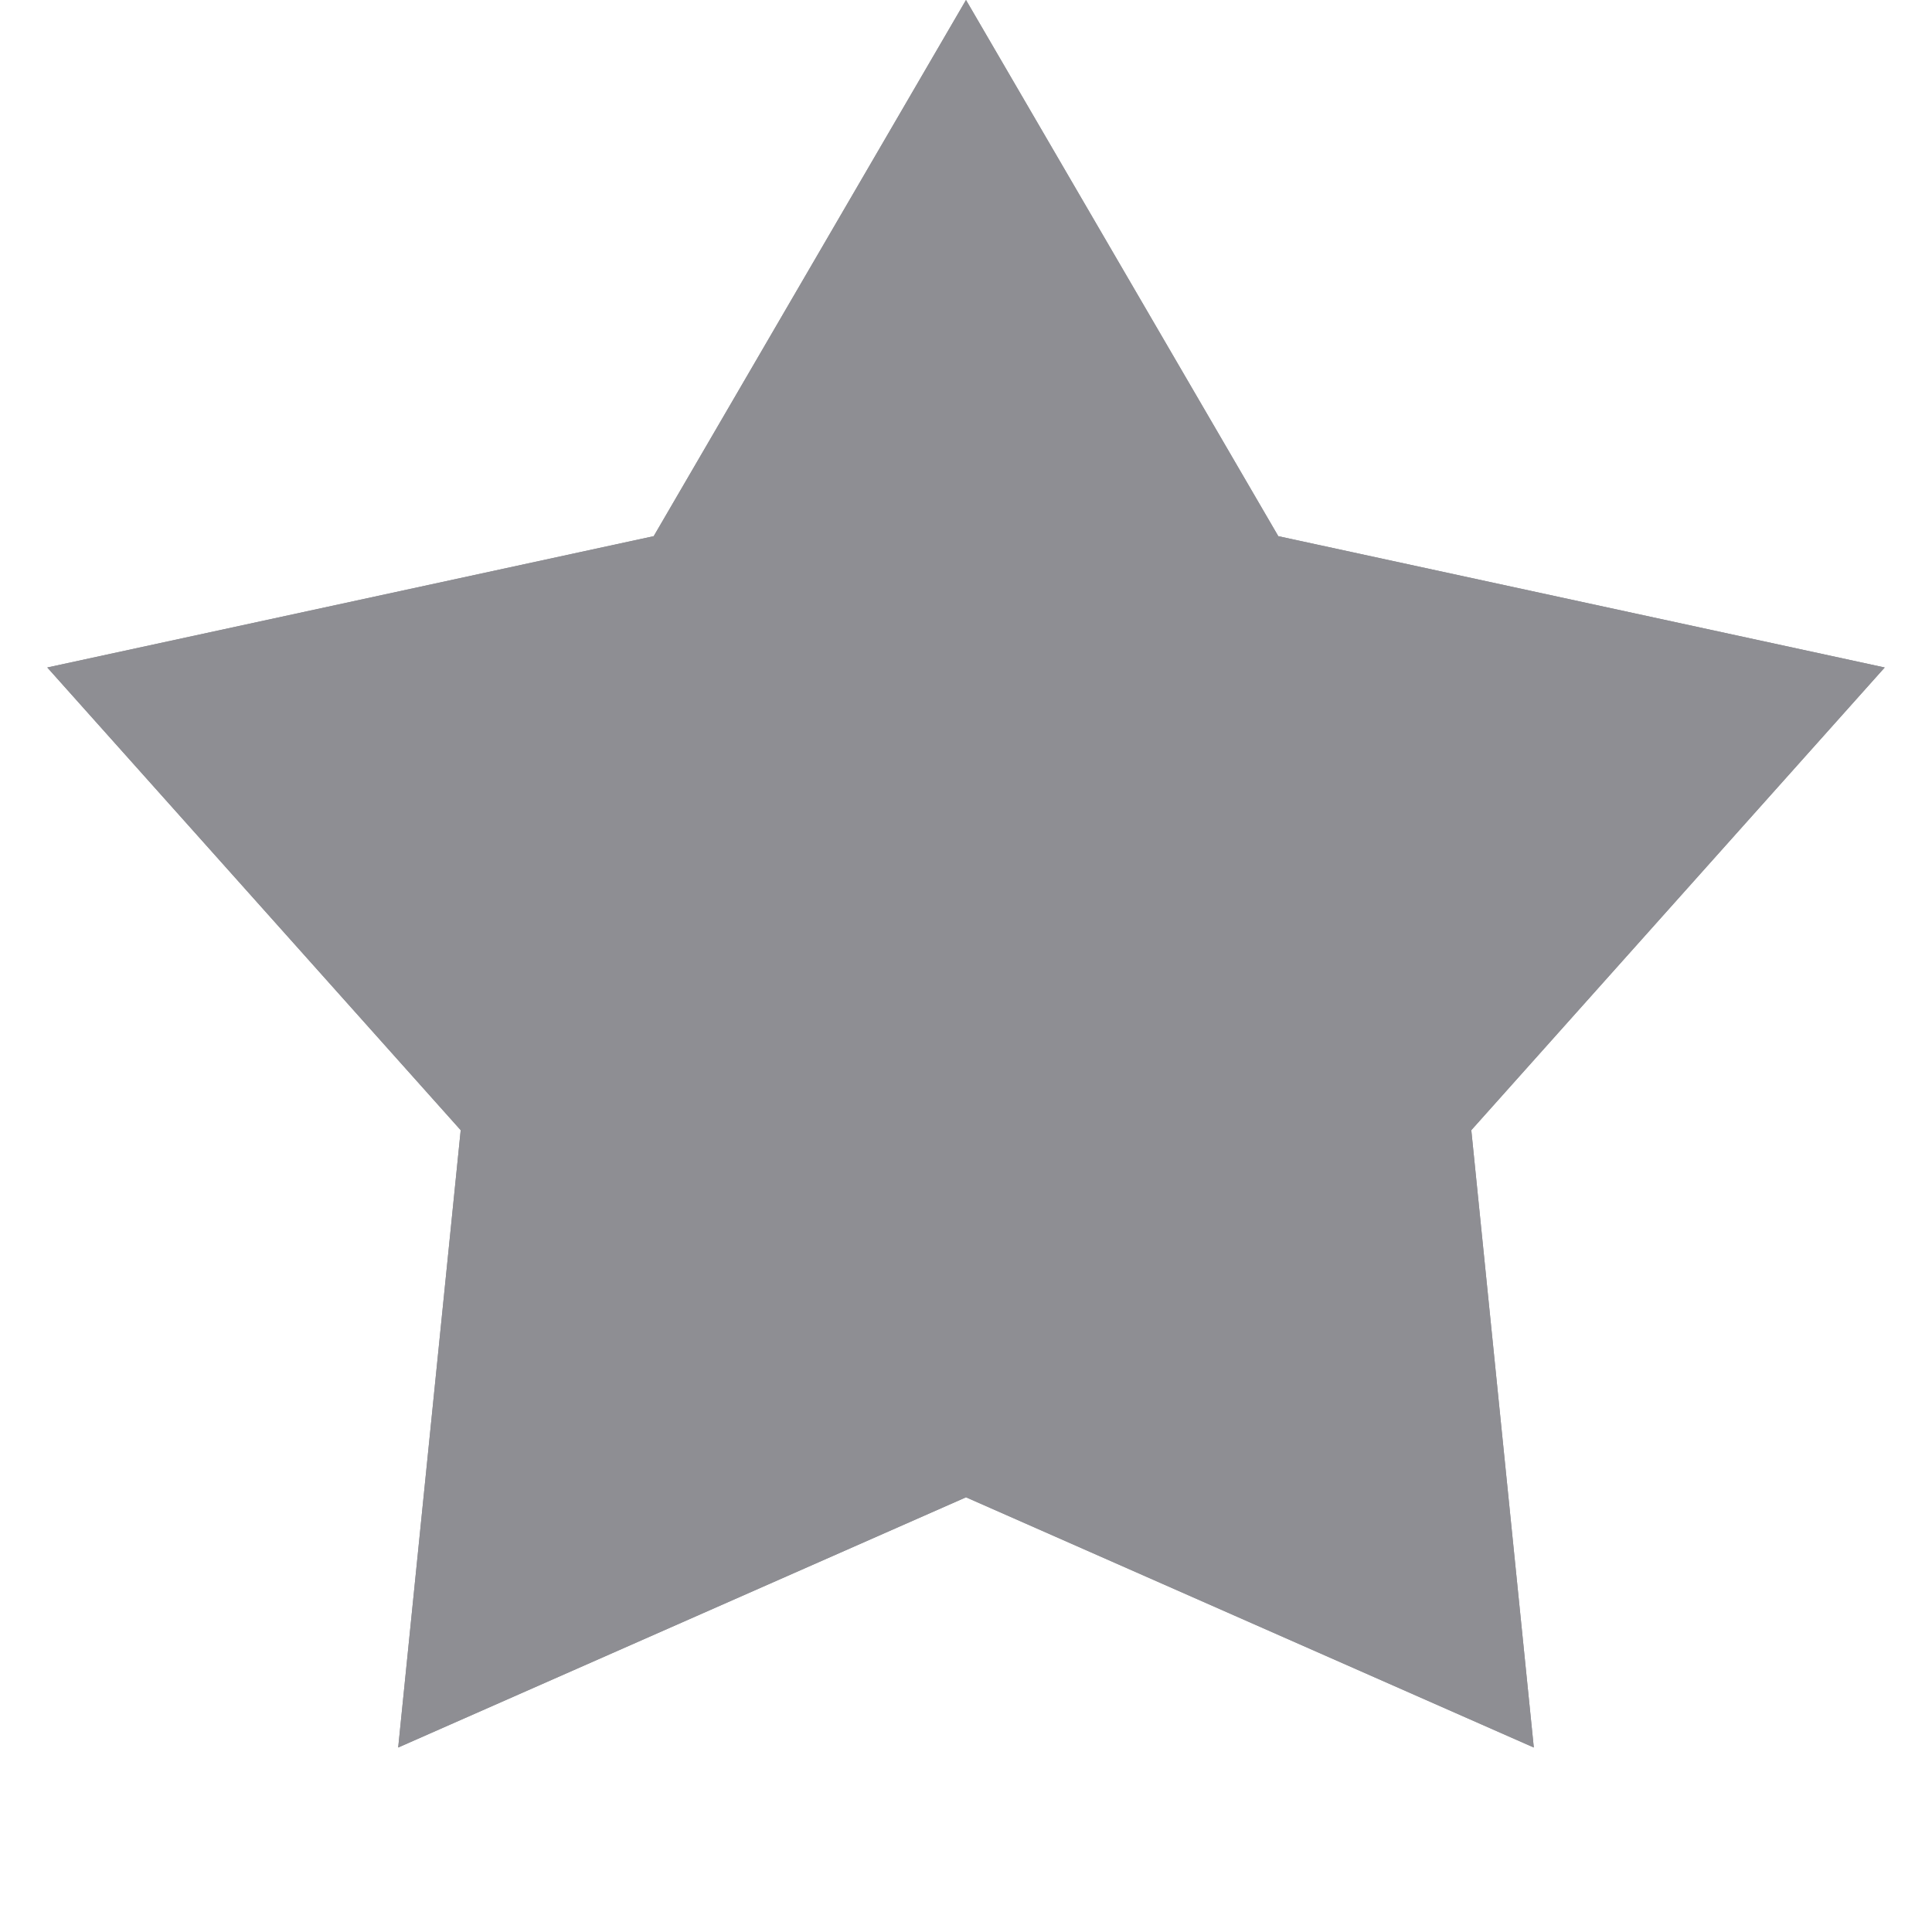
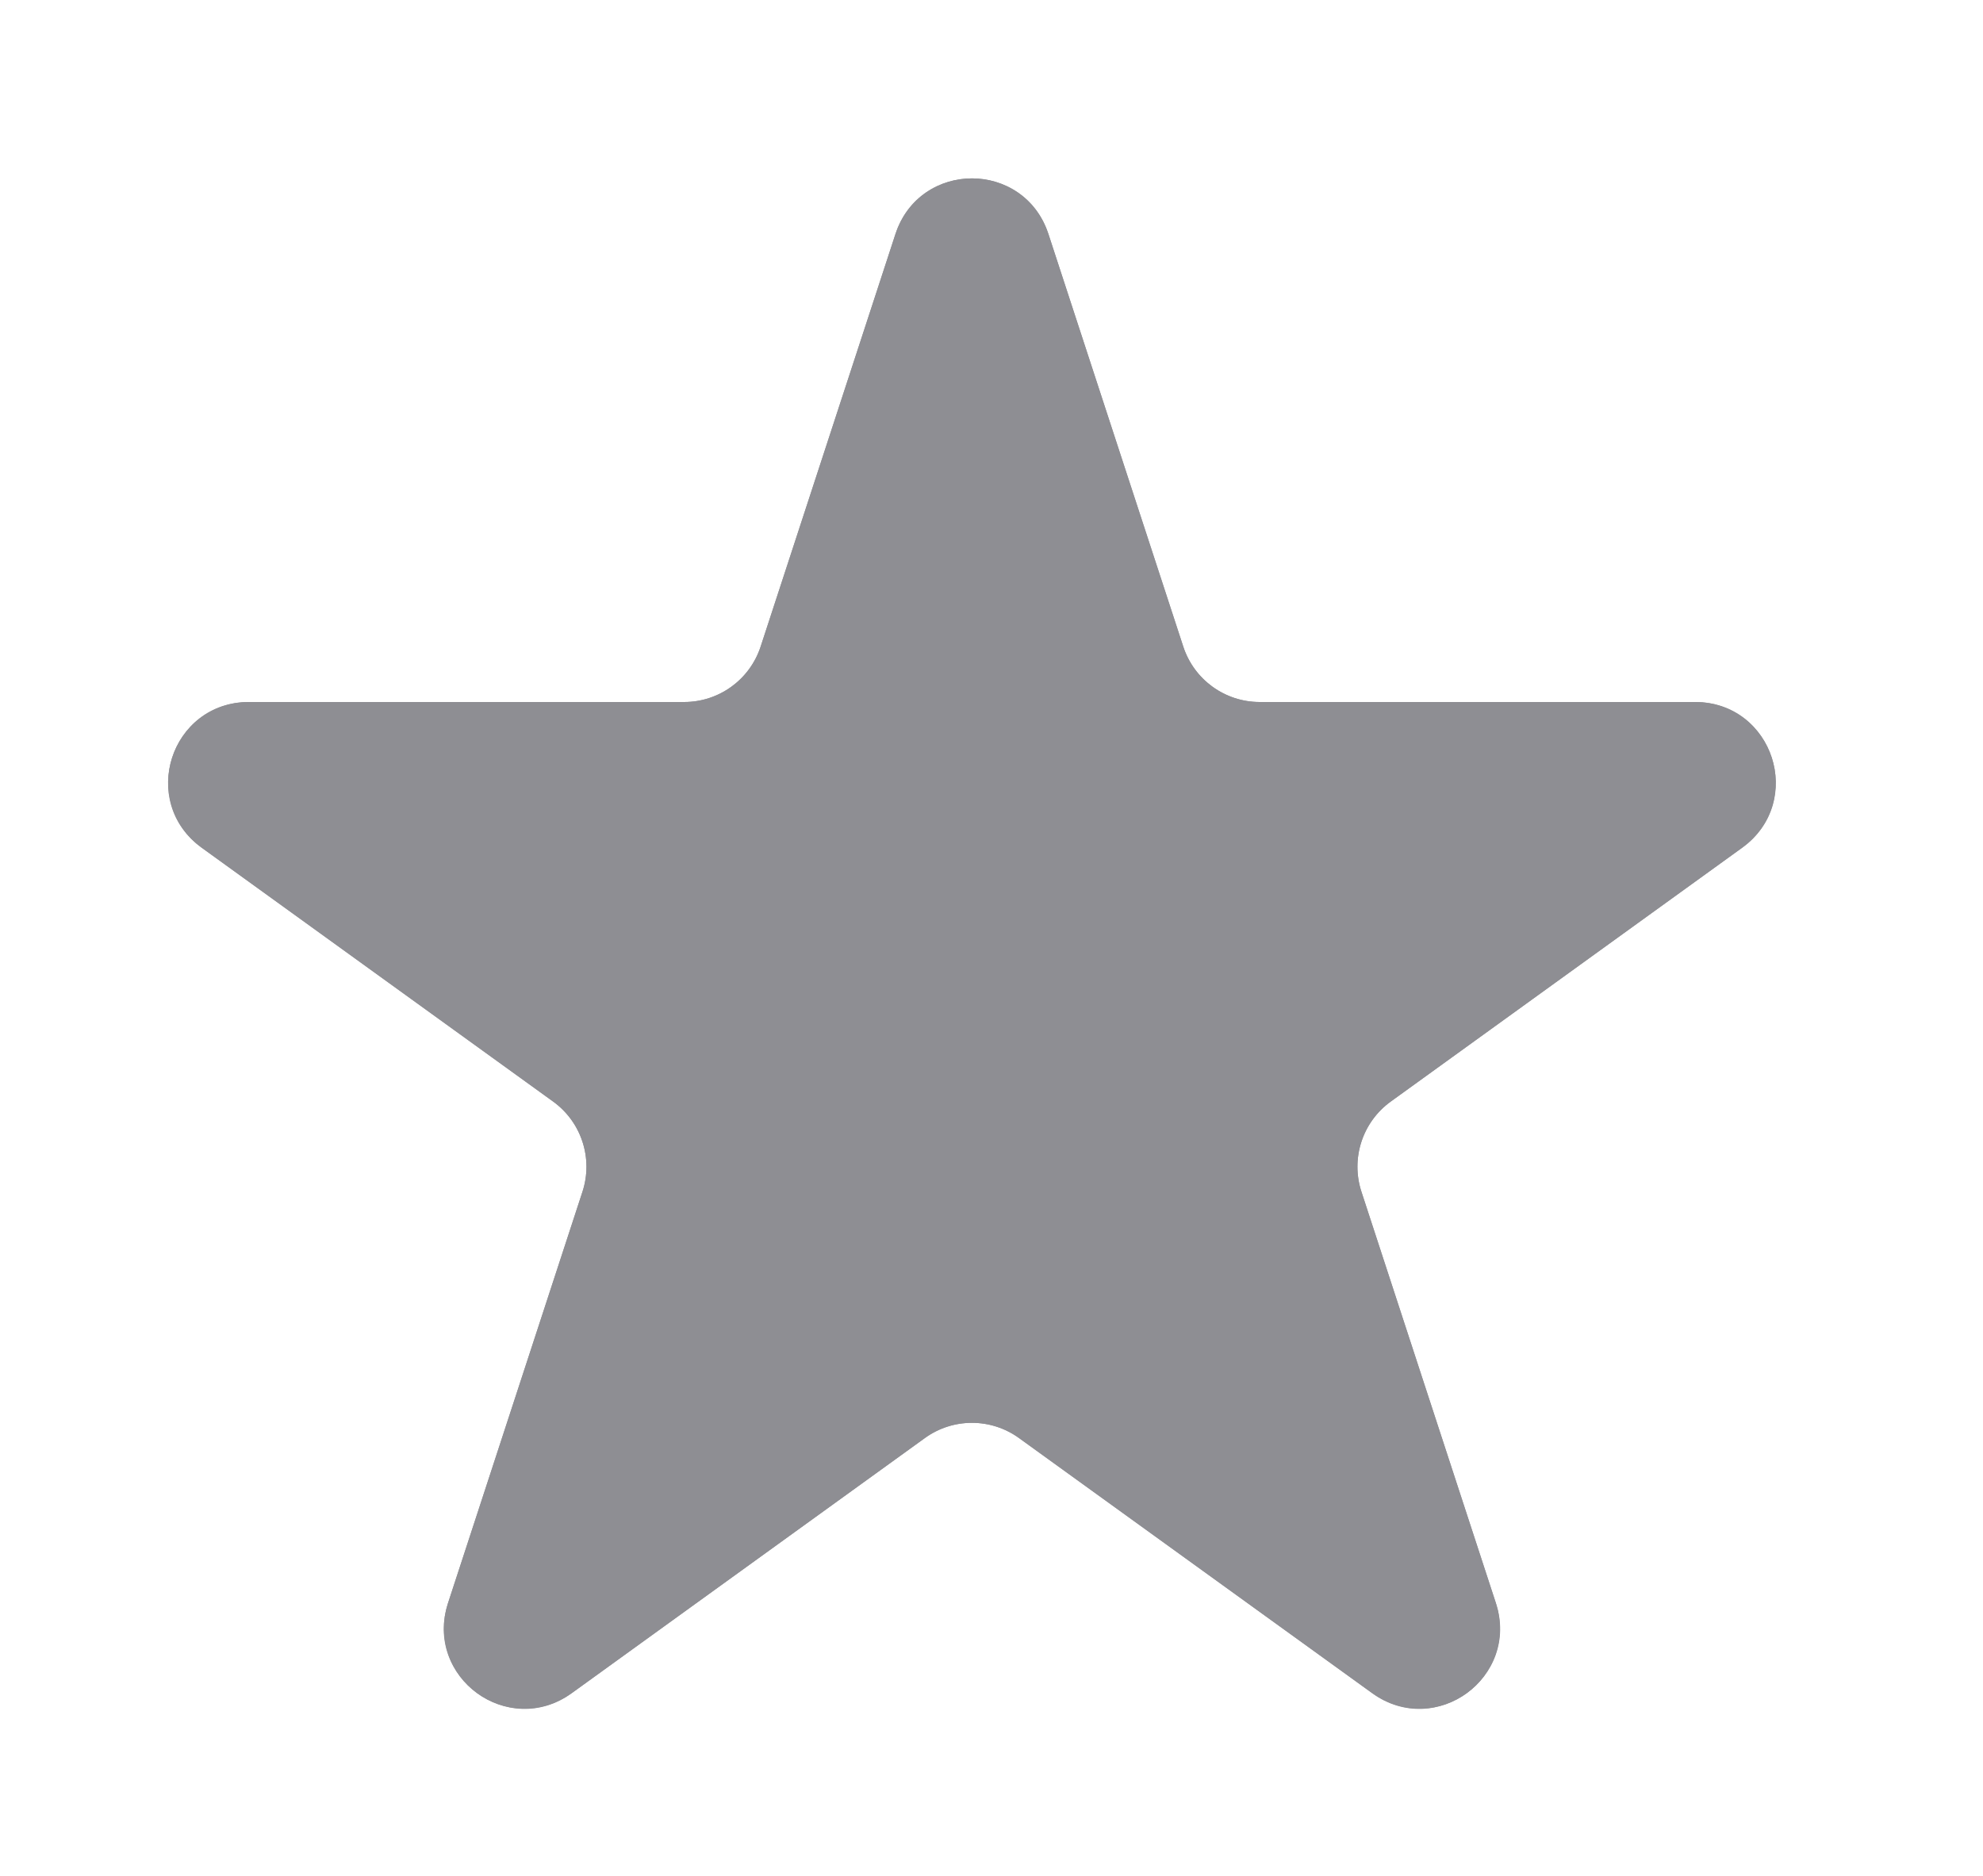
- <svg xmlns="http://www.w3.org/2000/svg" width="106" height="106" viewBox="0 0 106 106" fill="none">
-   <path d="M53 0.993L69.702 29.669L69.813 29.859L70.028 29.906L102.461 36.929L80.35 61.675L80.204 61.839L80.226 62.058L83.569 95.074L53.202 81.692L53 81.604L52.798 81.692L22.431 95.074L25.774 62.058L25.796 61.839L25.649 61.675L3.539 36.929L35.972 29.906L36.187 29.859L36.298 29.669L53 0.993Z" stroke="#8E8E93" />
-   <path d="M53 0L70.134 29.417L103.406 36.622L80.723 62.008L84.153 95.878L53 82.15L21.847 95.878L25.277 62.008L2.594 36.622L35.866 29.417L53 0Z" fill="#8E8E93" />
+ <svg xmlns="http://www.w3.org/2000/svg" width="37" height="35" viewBox="0 0 37 35" fill="none">
+   <path d="M18.61 4.673L21.128 12.375C21.464 13.403 22.423 14.098 23.504 14.098H31.632C32.117 14.098 32.318 14.72 31.924 15.004L25.364 19.742C24.483 20.378 24.114 21.512 24.452 22.545L26.961 30.222C27.111 30.683 26.586 31.067 26.193 30.783L19.599 26.02C18.725 25.389 17.545 25.389 16.671 26.02L10.077 30.783C9.685 31.067 9.159 30.683 9.309 30.222L11.819 22.545C12.156 21.512 11.787 20.378 10.906 19.742L4.346 15.004C3.953 14.72 4.154 14.098 4.639 14.098H12.766C13.848 14.098 14.806 13.403 15.143 12.375L17.66 4.673C17.81 4.213 18.46 4.213 18.61 4.673Z" stroke="#8E8E93" stroke-width="2" />
+   <path d="M16.709 4.362C17.16 2.984 19.11 2.984 19.561 4.362L22.078 12.064C22.28 12.681 22.855 13.098 23.504 13.098L31.632 13.098C33.087 13.098 33.69 14.962 32.51 15.814L25.95 20.552C25.421 20.934 25.2 21.614 25.402 22.234L27.912 29.912C28.363 31.292 26.785 32.444 25.608 31.594L19.013 26.831C18.489 26.452 17.781 26.452 17.257 26.831L10.663 31.594C9.485 32.444 7.907 31.292 8.359 29.912L10.868 22.234C11.071 21.614 10.849 20.934 10.32 20.552L3.76 15.814C2.581 14.962 3.183 13.098 4.639 13.098L12.766 13.098C13.415 13.098 13.99 12.681 14.192 12.064L16.709 4.362Z" fill="#8E8E93" />
</svg>
